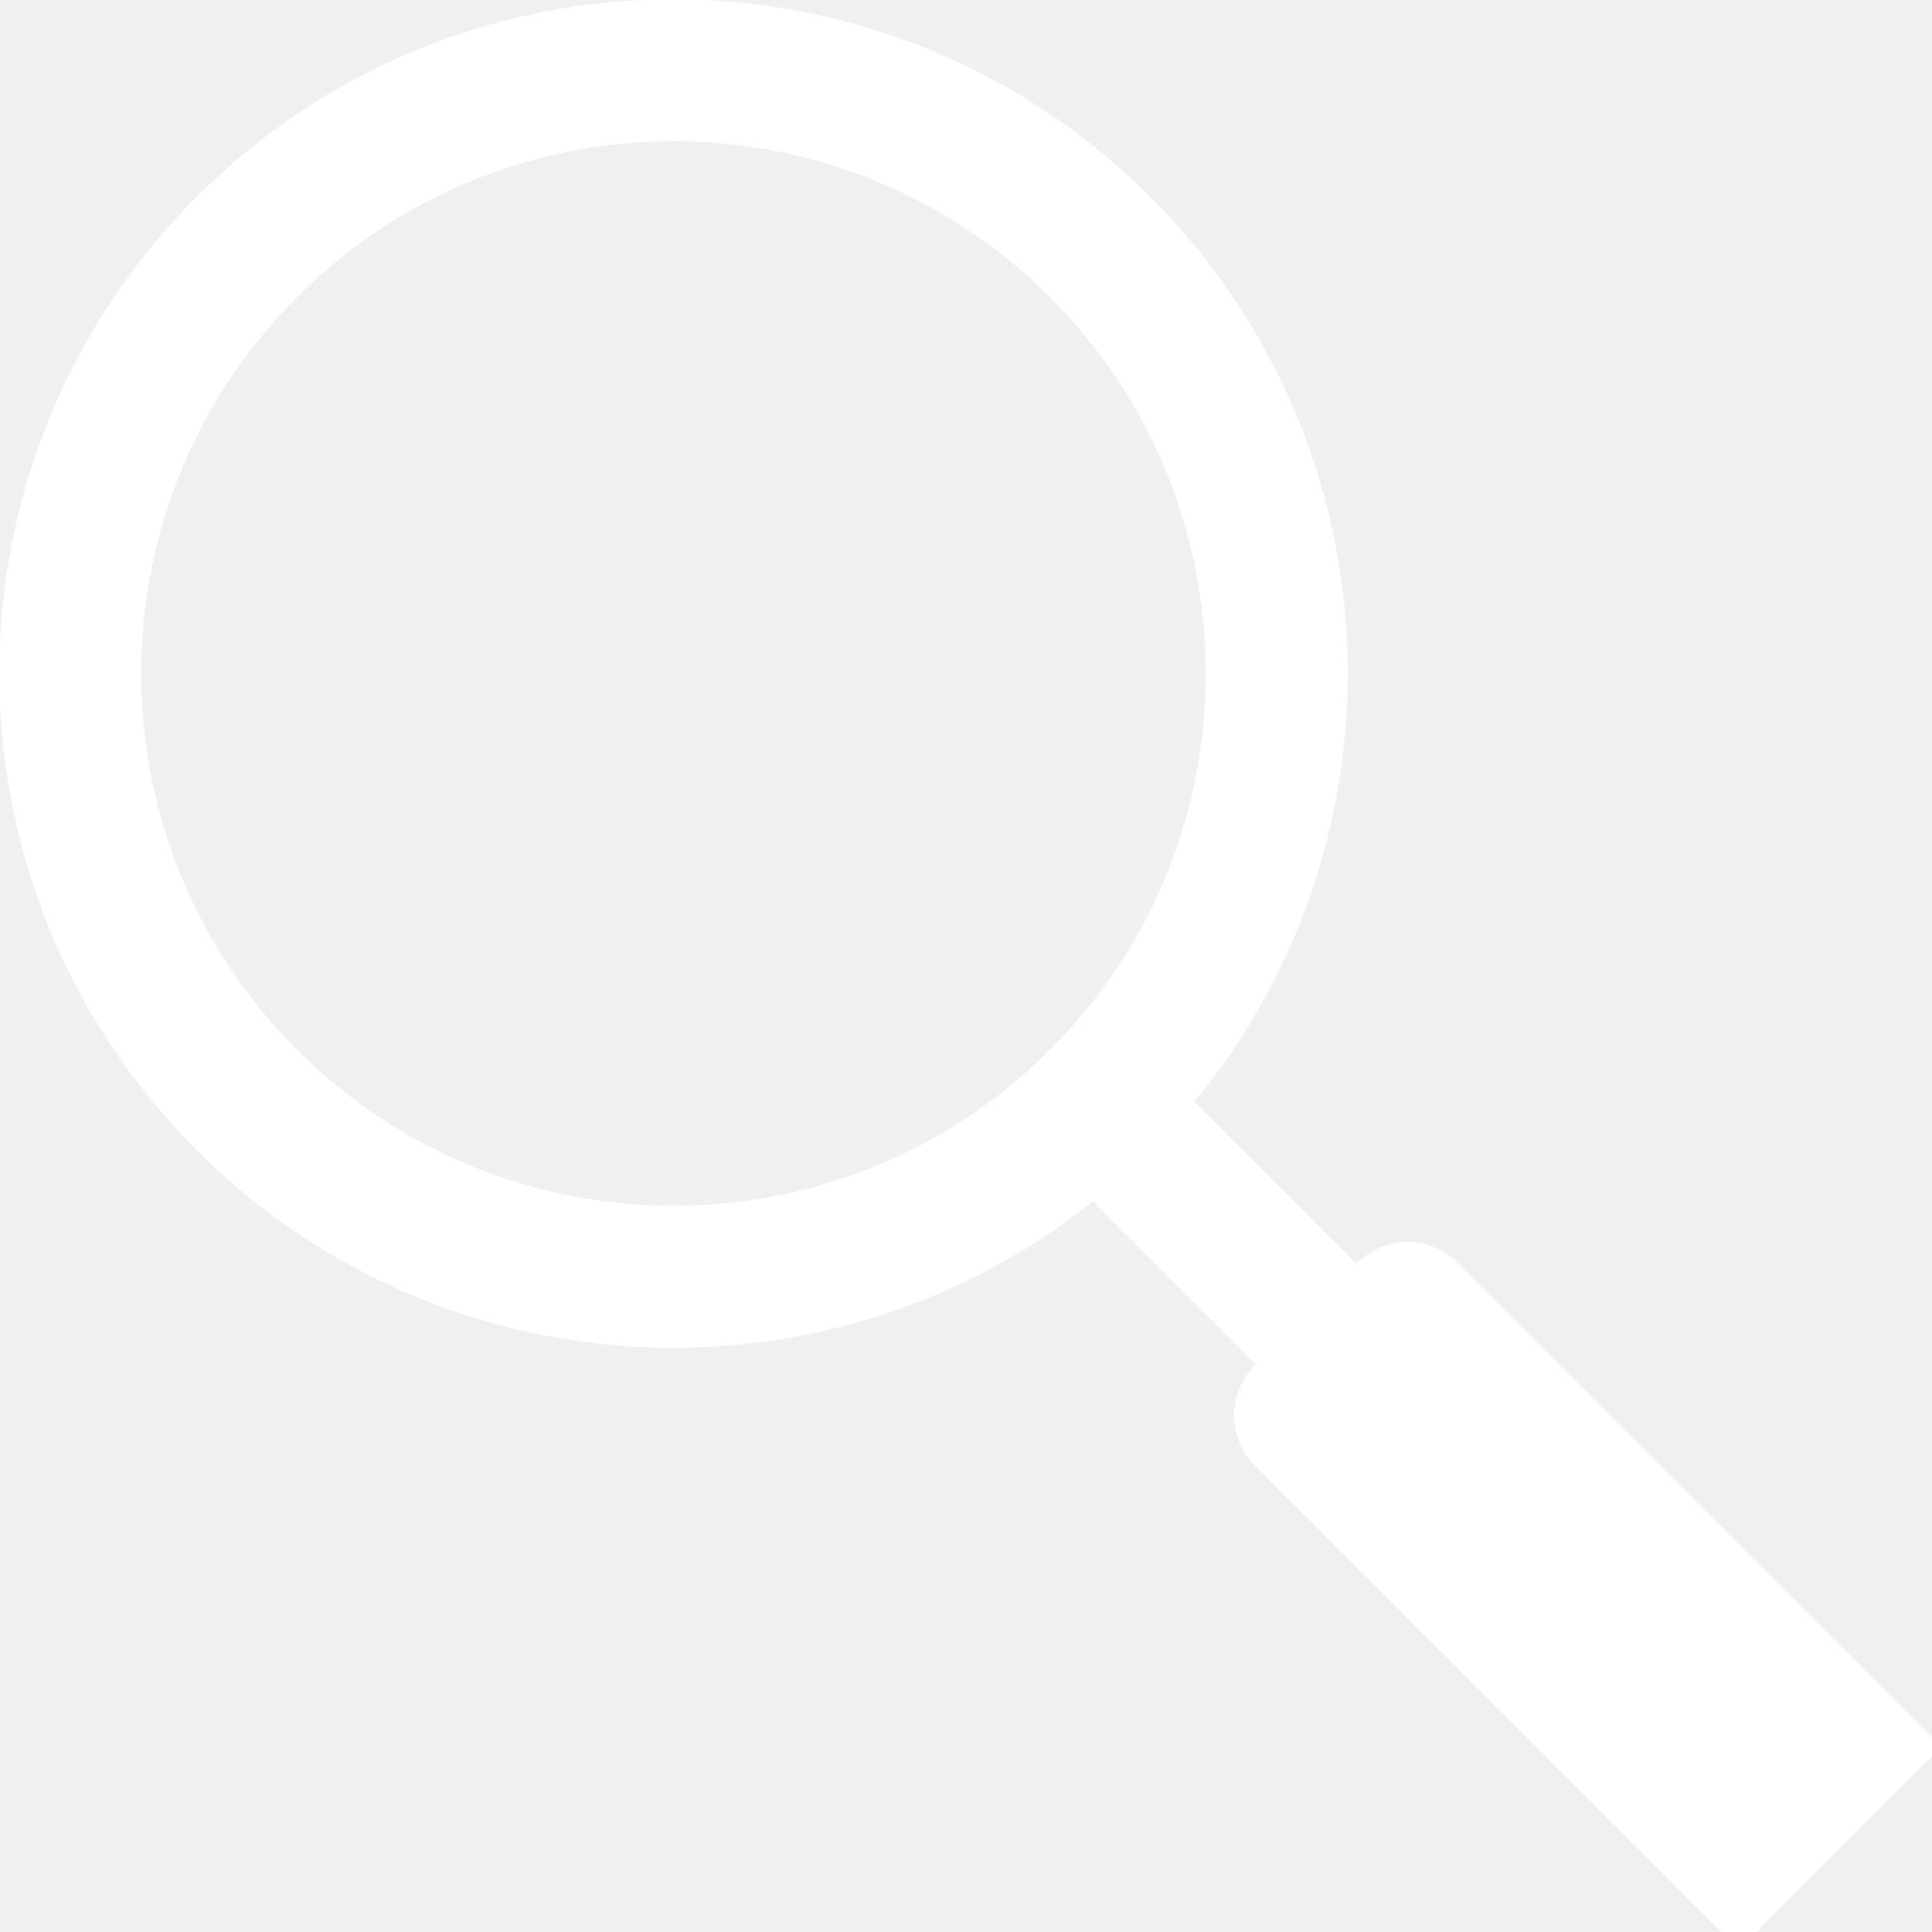
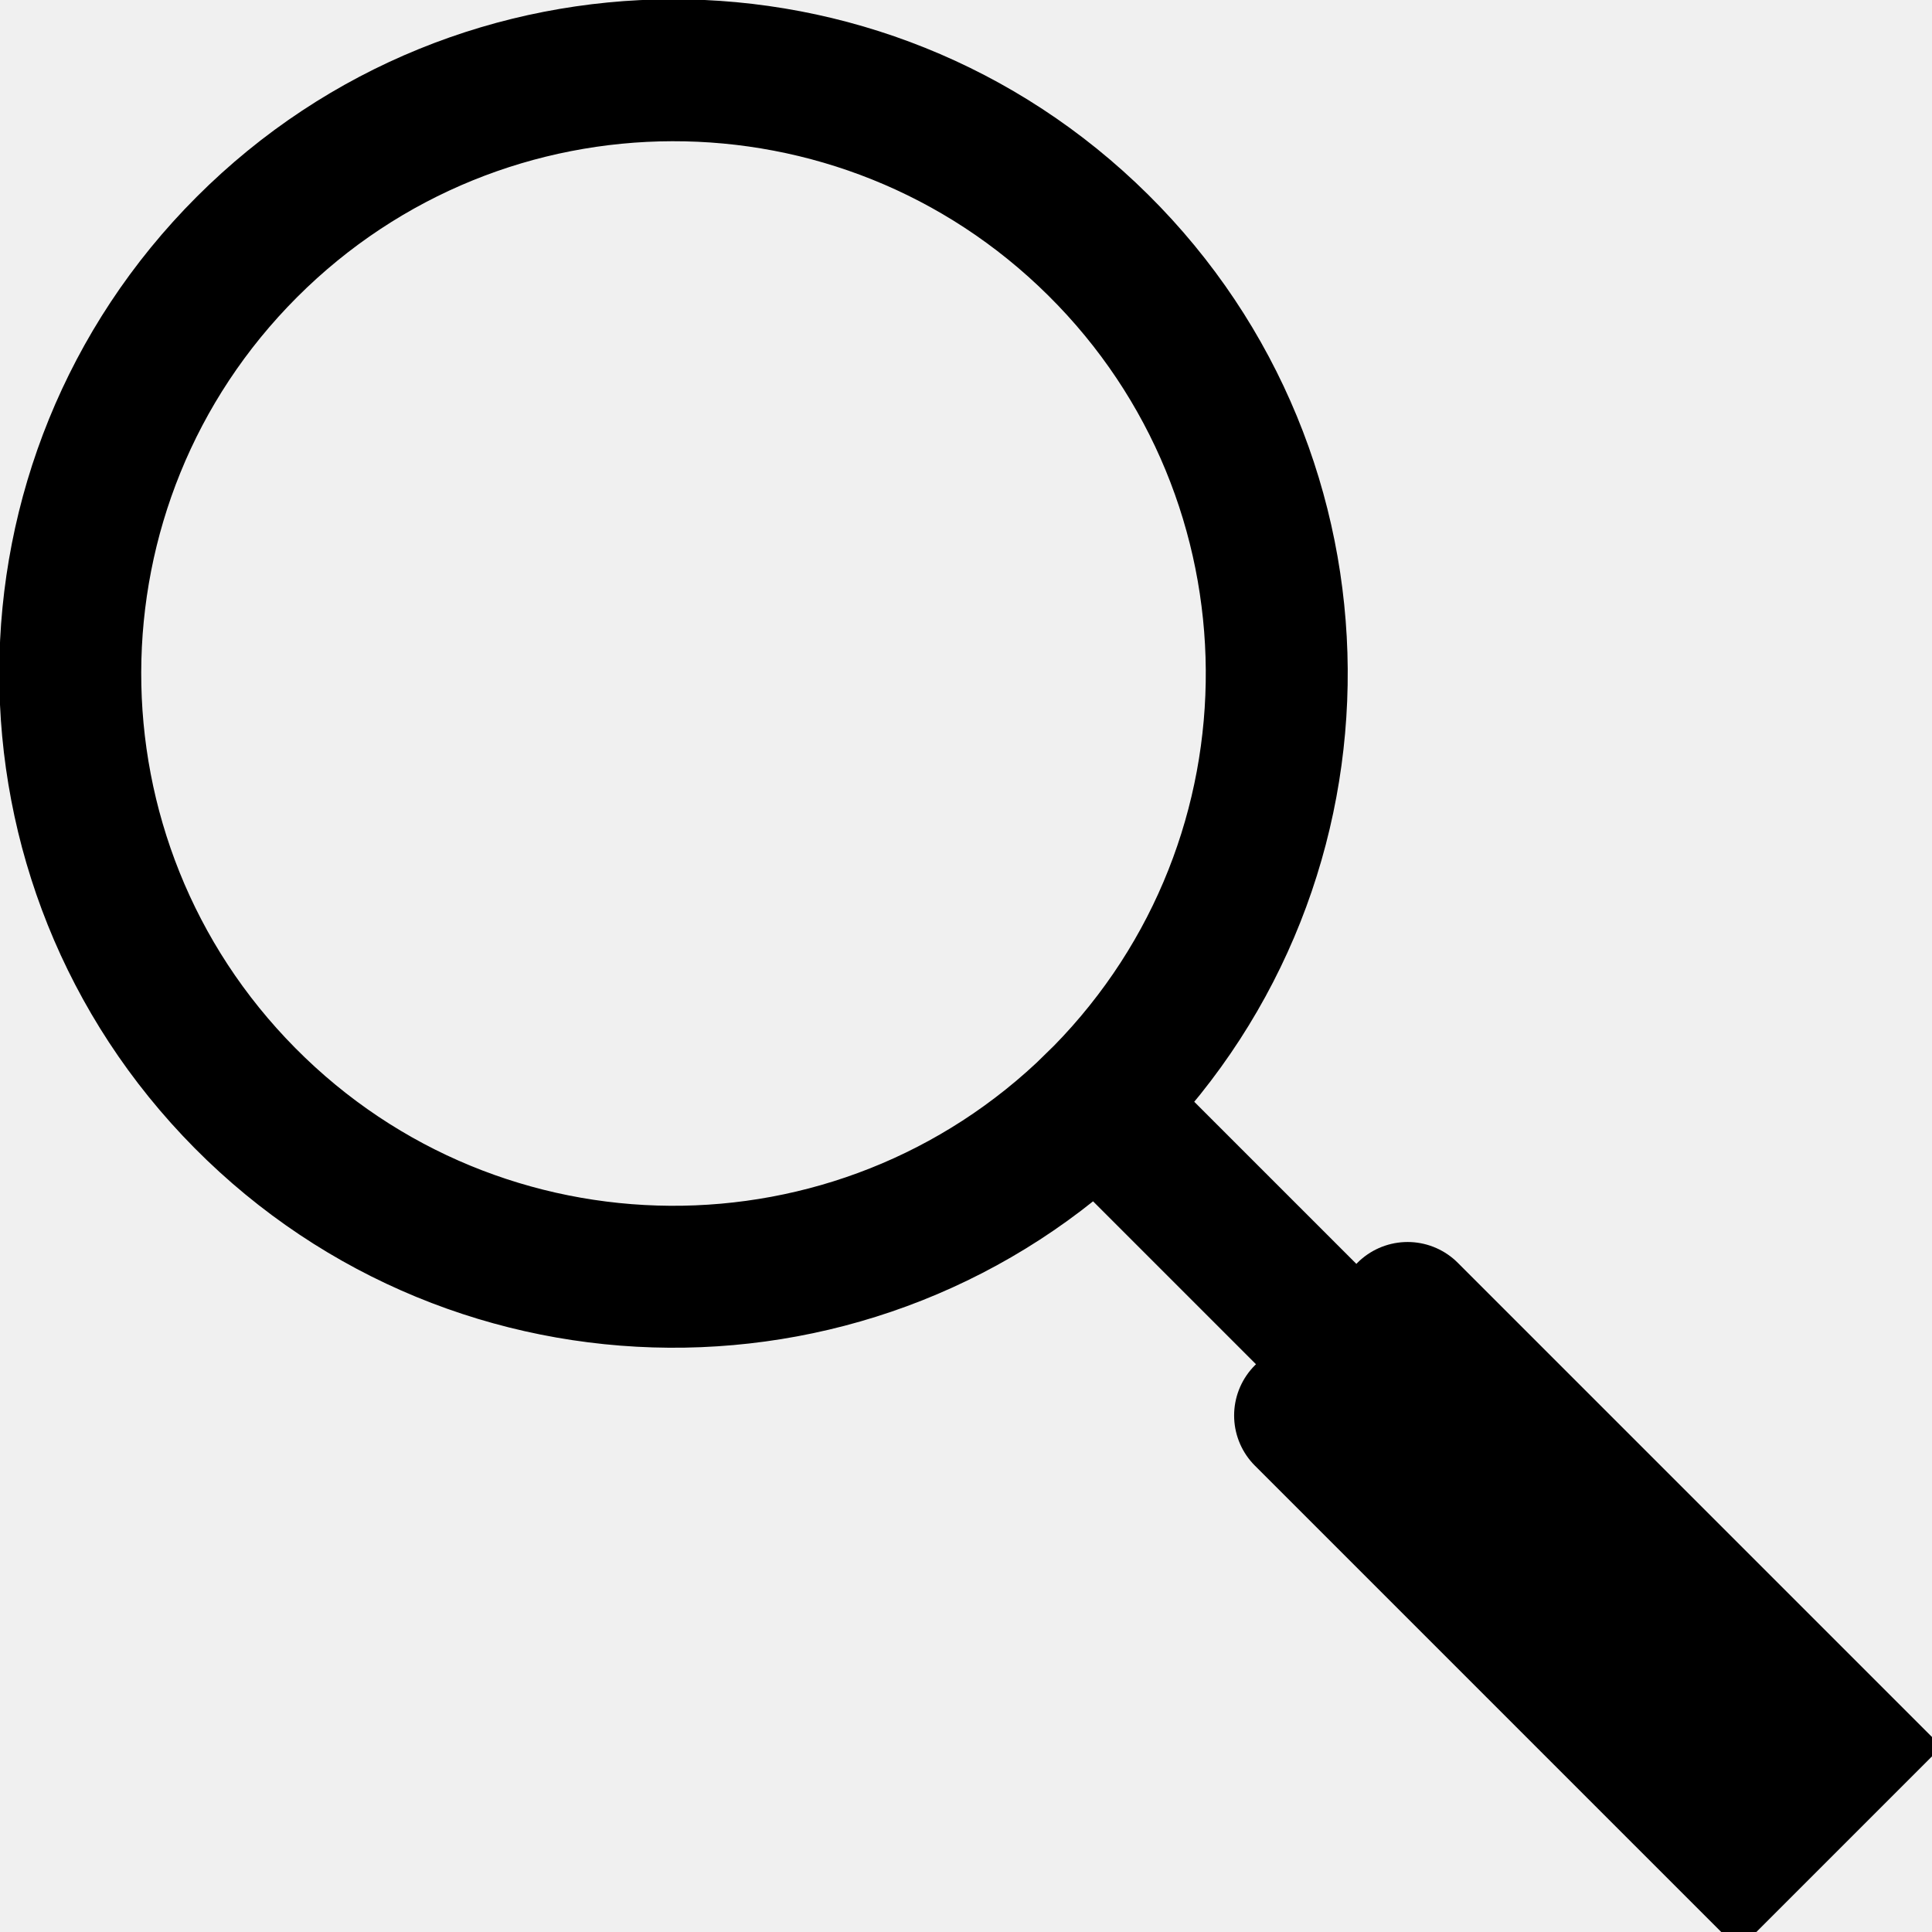
<svg xmlns="http://www.w3.org/2000/svg" width="490" height="490" version="1.1" id="svg4">
  <defs id="defs8" />
-   <path fill="none" stroke="#000" stroke-width="36" stroke-linecap="round" d="m280,278a153,153 0 1,0-2,2l170,170m-91-117 110,110-26,26-110-110" id="path2" style="stroke:#ffffff;stroke-opacity:1" />
+   <path fill="none" stroke="#000" stroke-width="36" stroke-linecap="round" d="m280,278a153,153 0 1,0-2,2l170,170m-91-117 110,110-26,26-110-110" id="path2" style="stroke:#000000;stroke-opacity:1;fill:none;fill-opacity:1" />
</svg>
